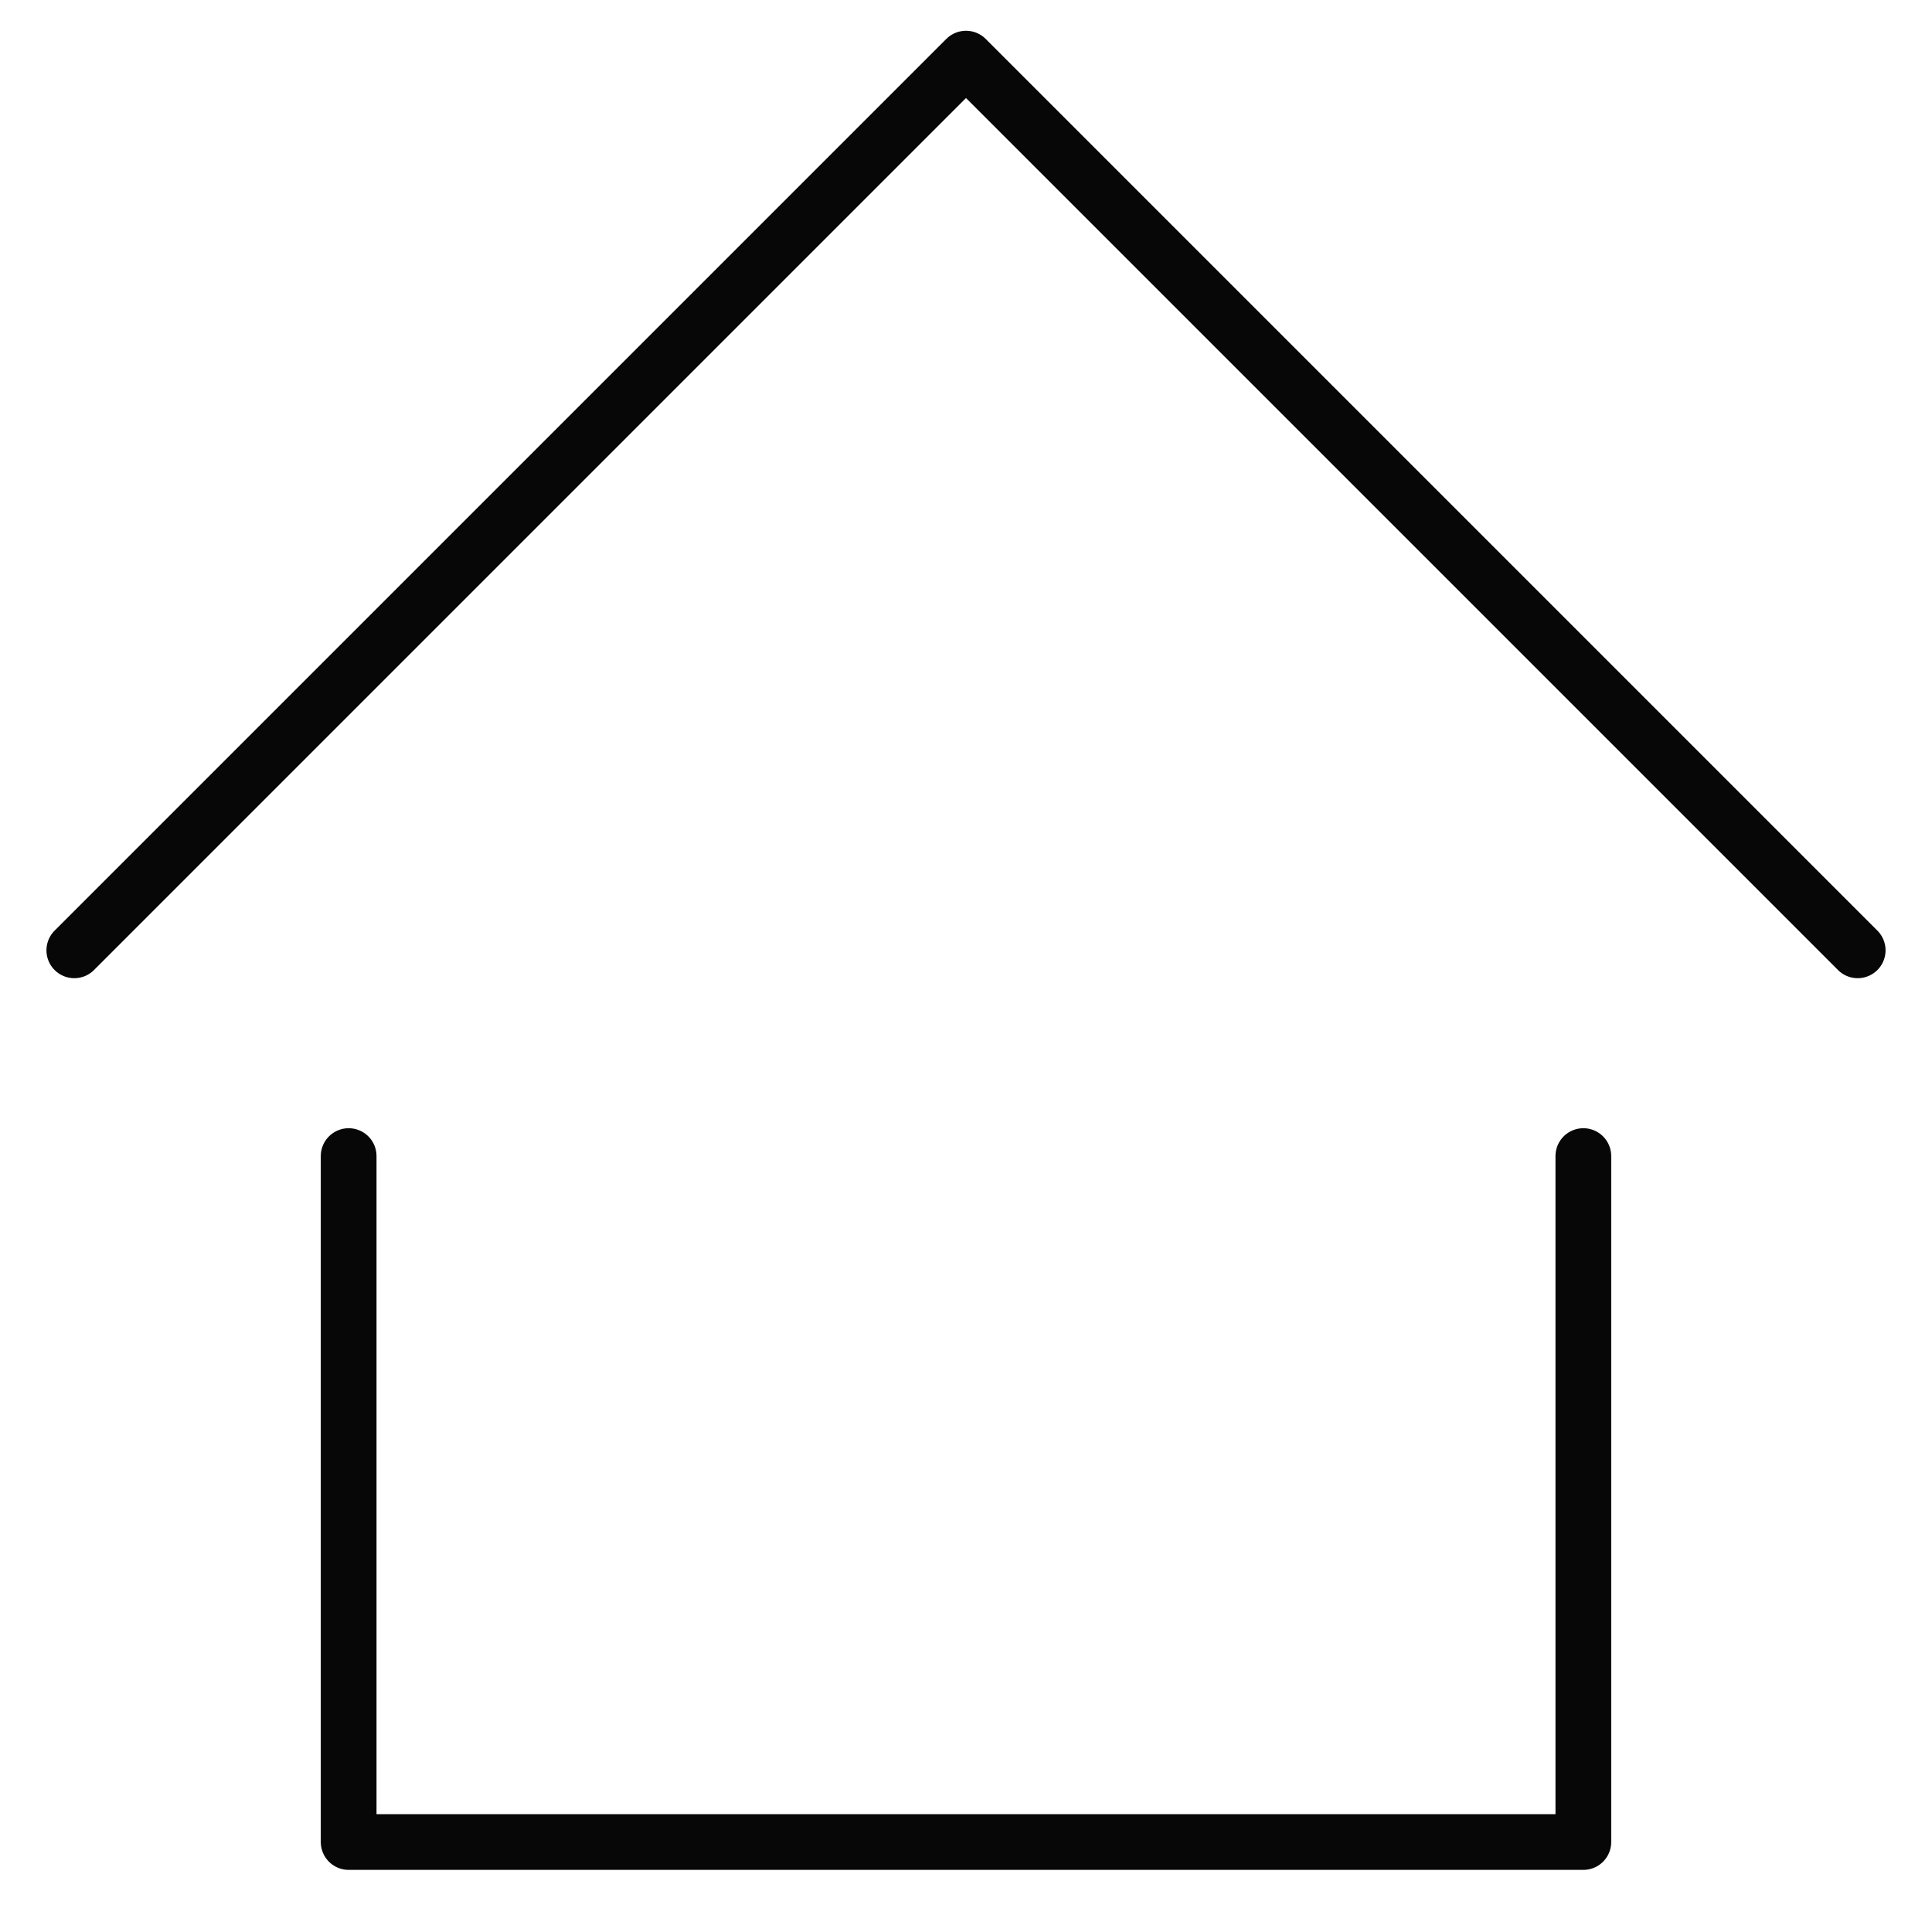
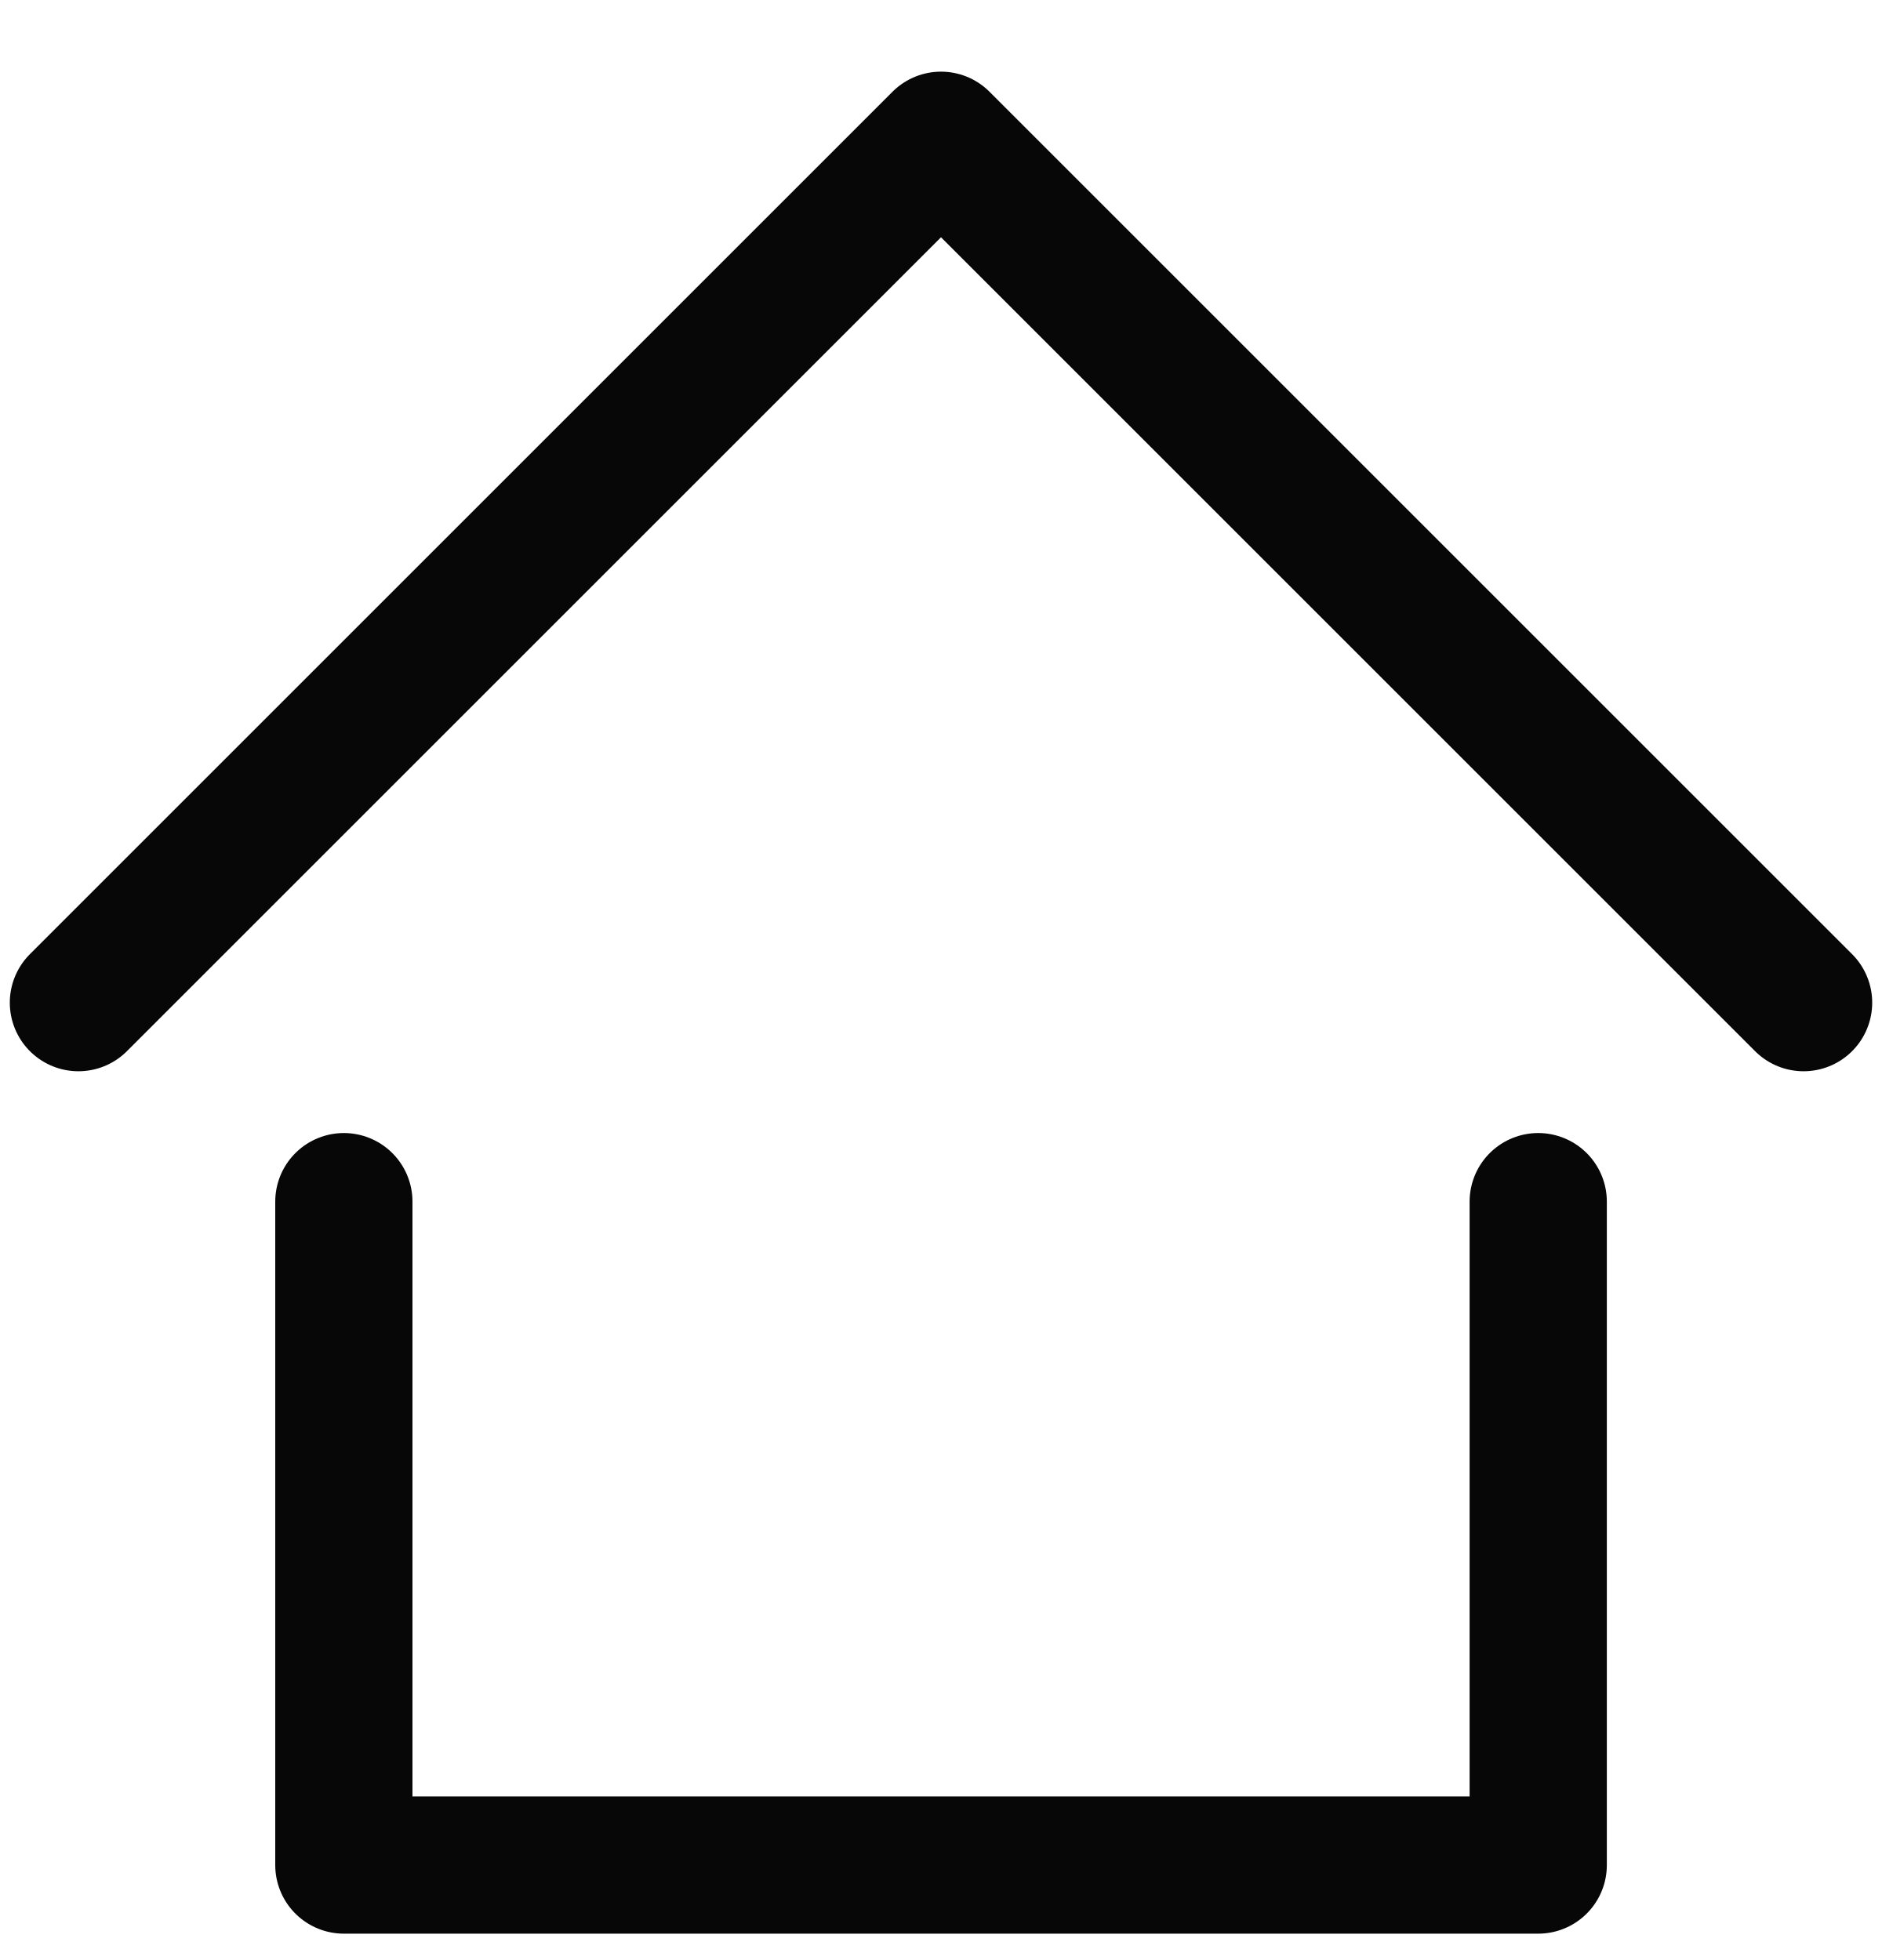
- <svg xmlns="http://www.w3.org/2000/svg" width="26" height="26" viewBox="0 0 26 26" fill="none">
-   <path d="M1 12.789L13 0.789L25 12.789M4.692 15.558V24.789H21.308V15.558" stroke="#070707" stroke-width="0.75" stroke-linecap="round" stroke-linejoin="round" />
+ <svg xmlns="http://www.w3.org/2000/svg" width="24" height="25" viewBox="0 0 24 25" fill="none">
+   <path d="M1 12.789L12 1.789L23 12.789M4.385 15.327V23.789H19.616V15.327" stroke="#070707" stroke-width="1.75" stroke-linecap="round" stroke-linejoin="round" />
</svg>
